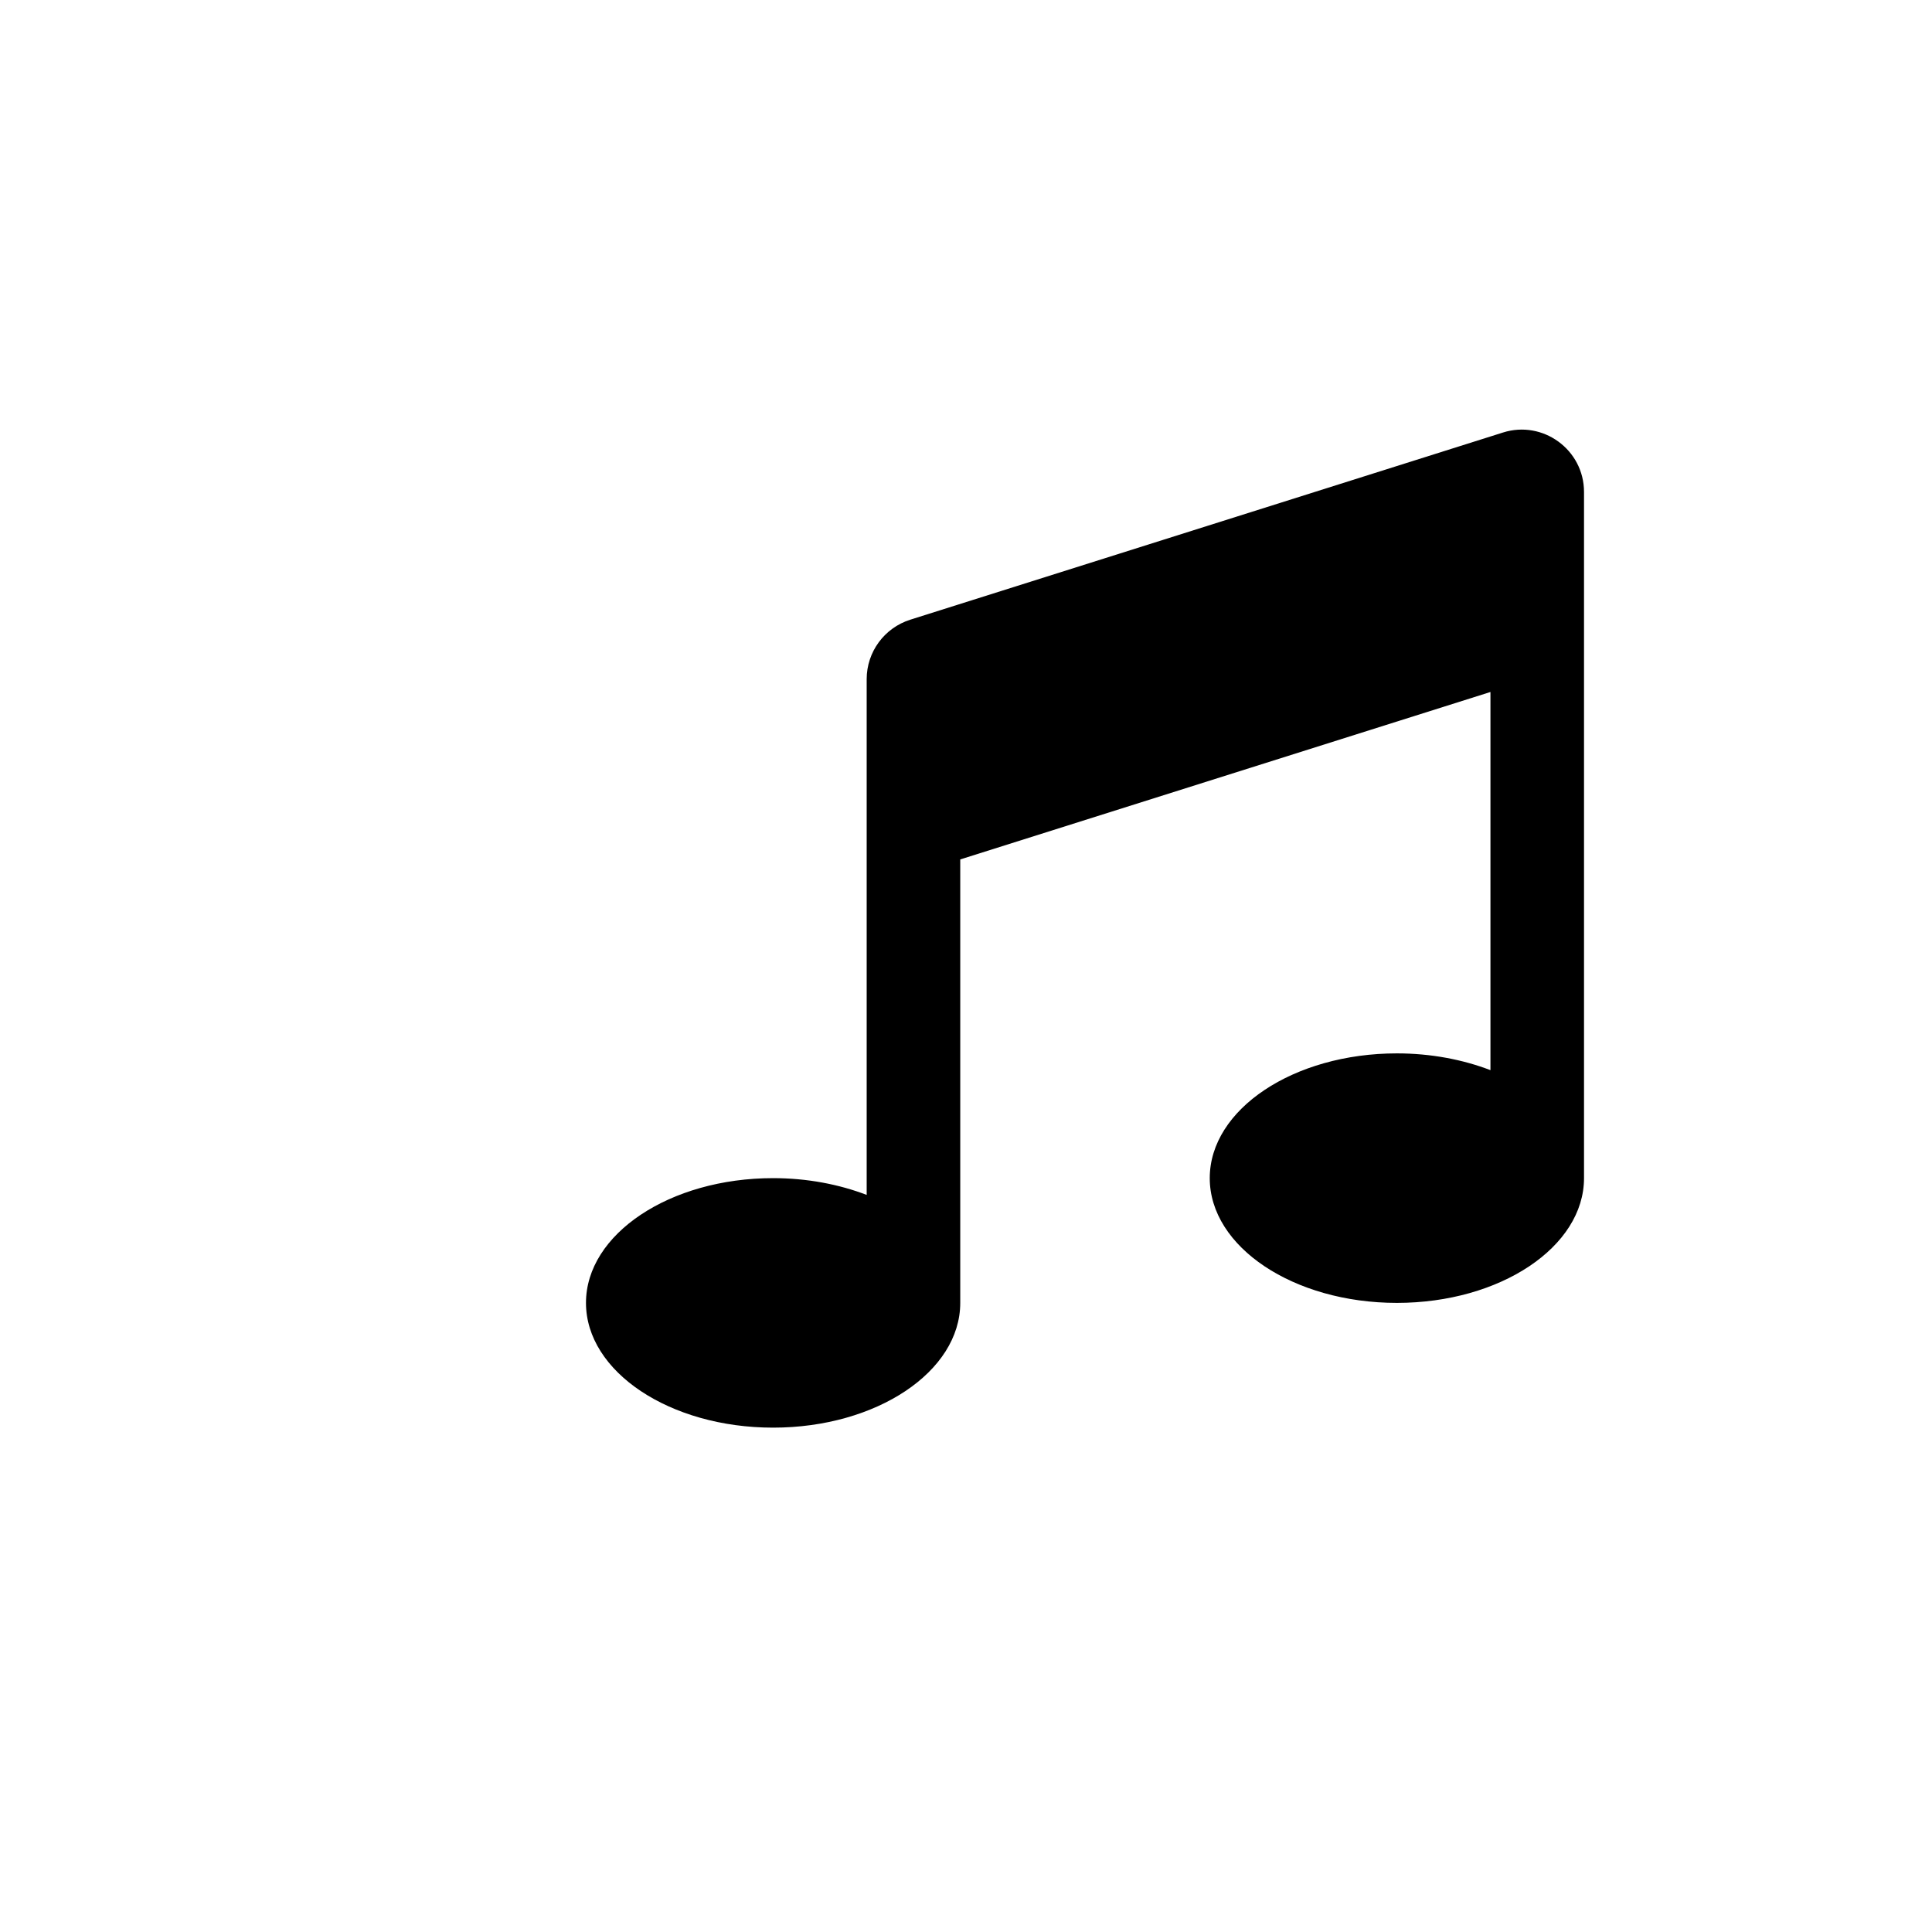
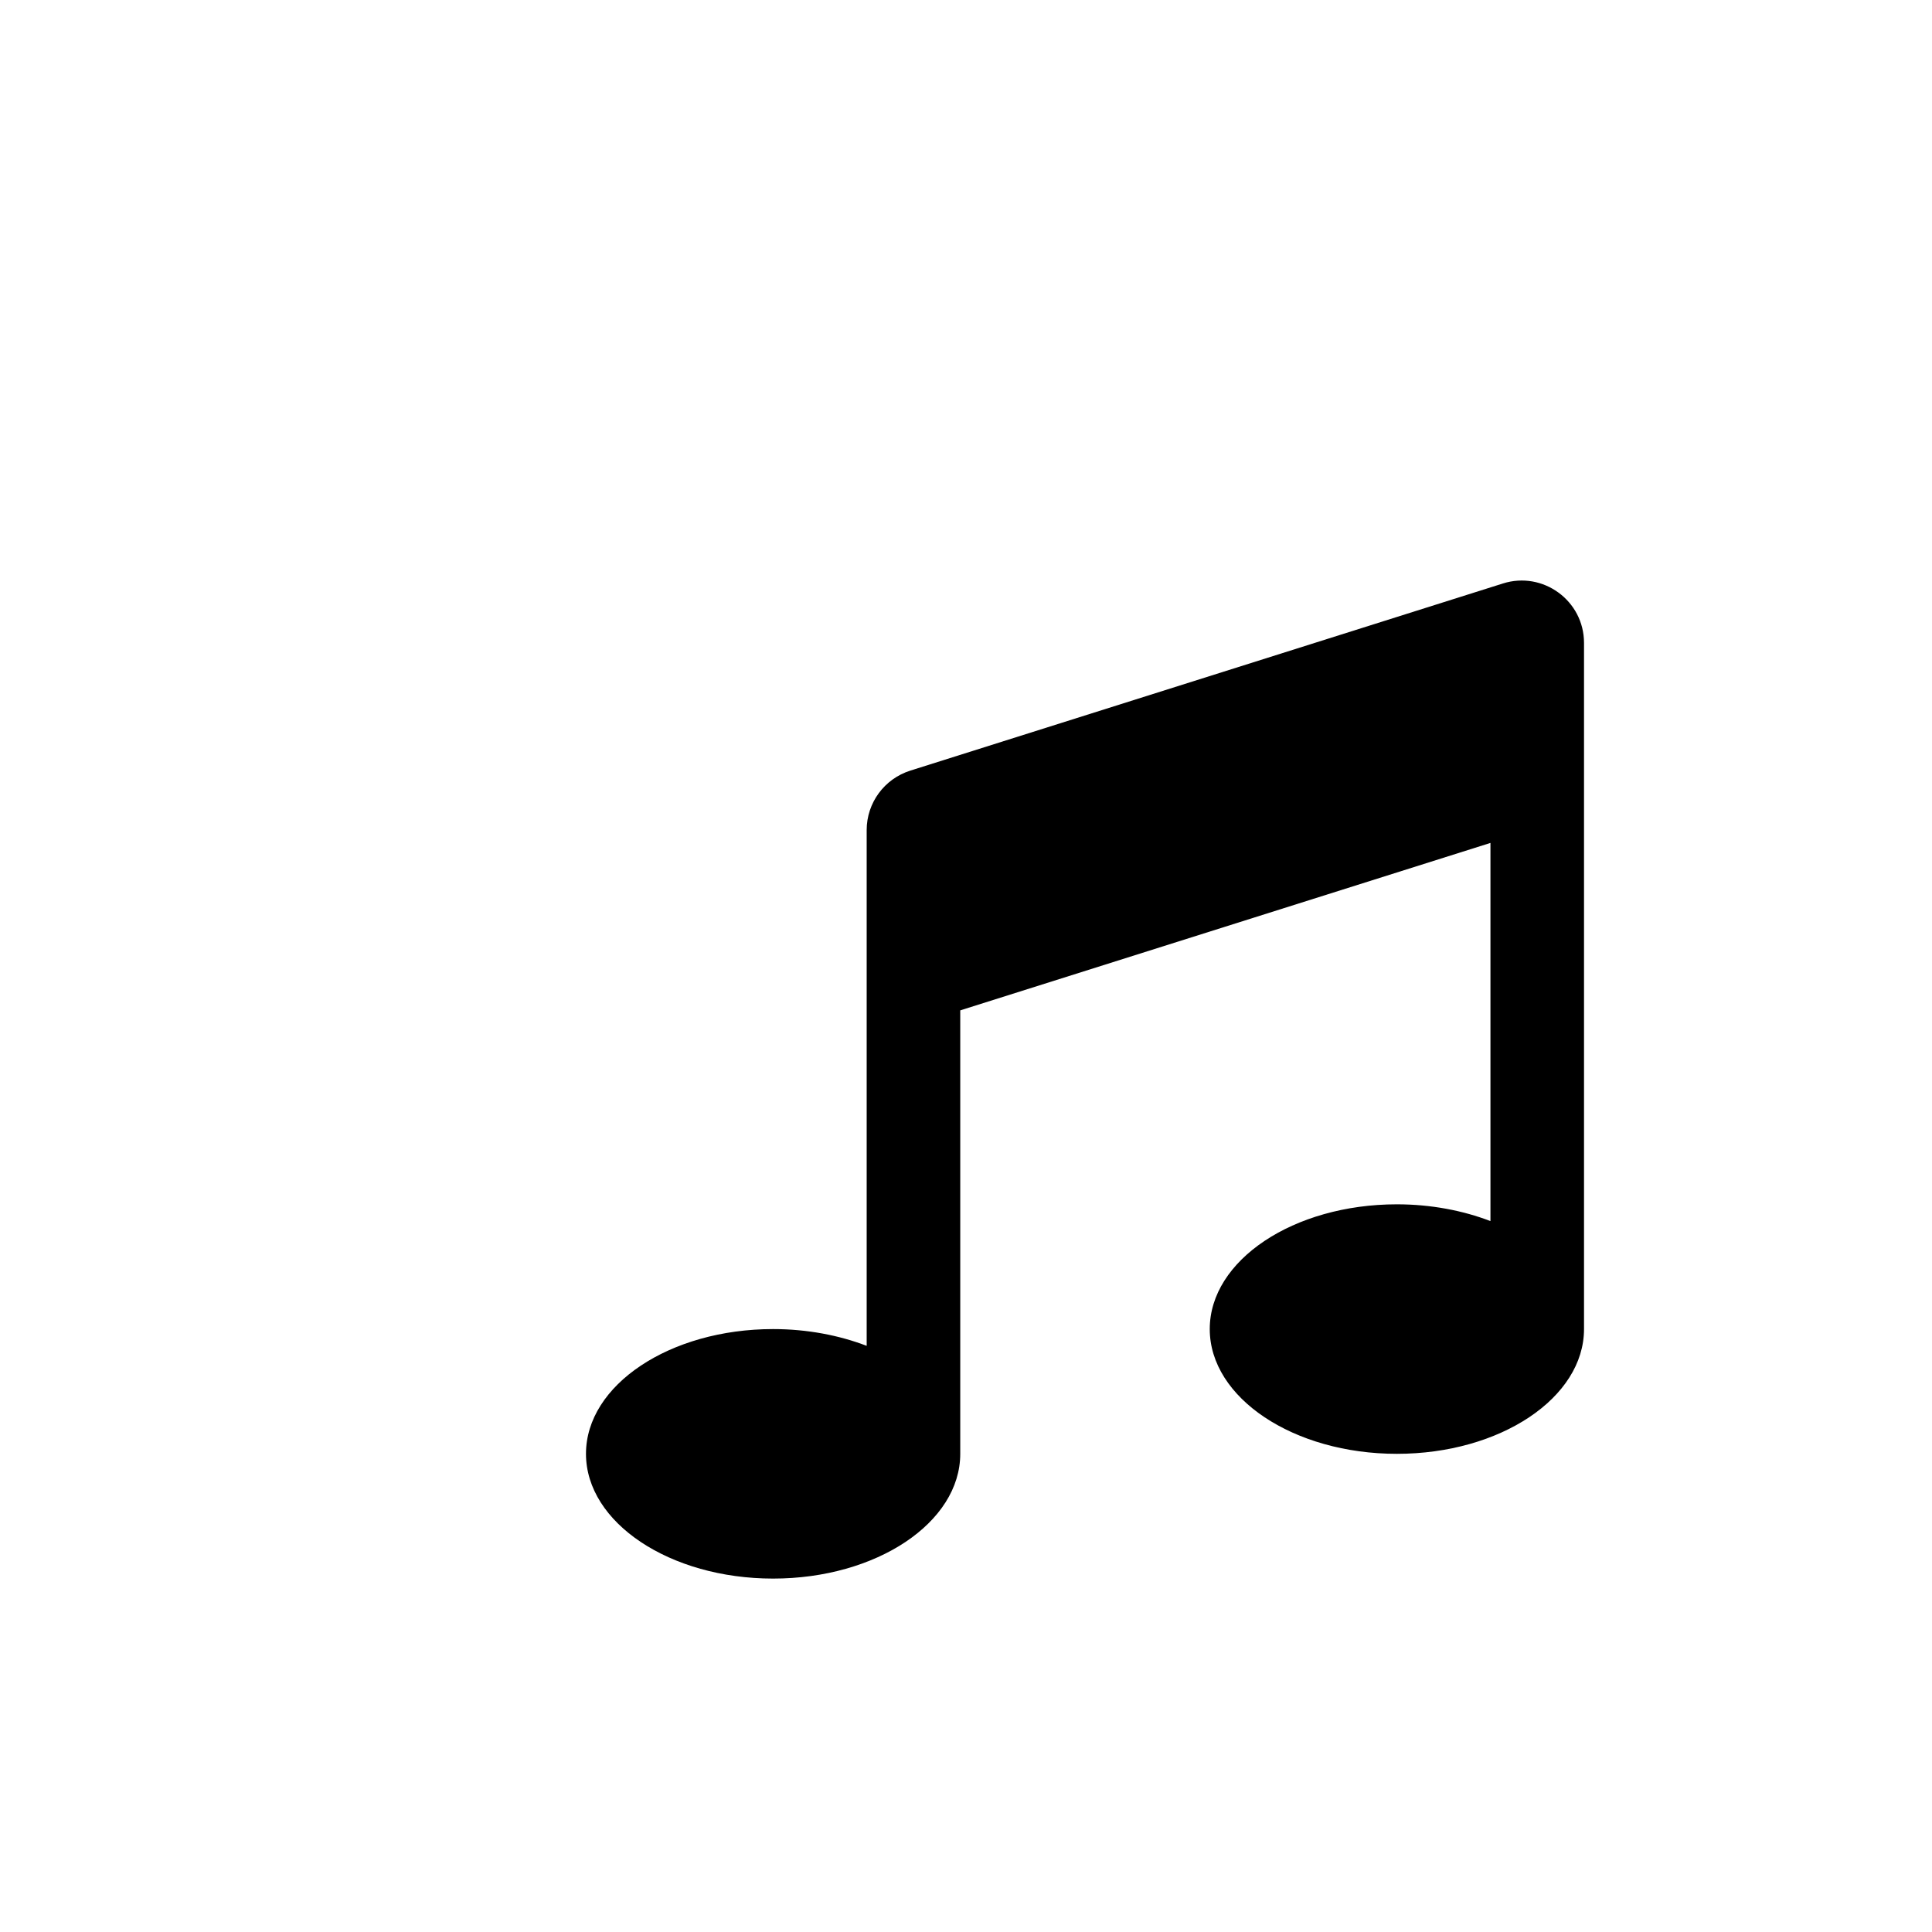
<svg xmlns="http://www.w3.org/2000/svg" viewBox="0 0 512 512" version="1.1" id="svg4">
  <defs id="defs8" />
-   <path d="m 398.29,114.627 -157.04,49.592 c -6.87,2.17 -11.571,8.524 -11.571,15.756 v 136.687 c -7.284,-2.79 -15.756,-4.443 -24.796,-4.443 -27.379,0 -49.592,14.826 -49.592,33.061 0,18.235 22.213,33.061 49.592,33.061 27.379,0 49.592,-14.826 49.592,-33.061 V 227.758 l 140.51,-44.374 v 100.216 c -7.284,-2.79 -15.756,-4.443 -24.796,-4.443 -27.379,0 -49.592,14.826 -49.592,33.061 0,18.235 22.213,33.061 49.592,33.061 27.379,0 49.592,-14.826 49.592,-33.061 v -181.836 c 0,-11.21 -10.9,-19.113 -21.49,-15.756 z" id="path2" style="stroke-width:0.517" />
+   <path d="m 398.29,154.627 -157.04,49.592 c -6.87,2.17 -11.571,8.524 -11.571,15.756 v 136.687 c -7.284,-2.79 -15.756,-4.443 -24.796,-4.443 -27.379,0 -49.592,14.826 -49.592,33.061 0,18.235 22.213,33.061 49.592,33.061 27.379,0 49.592,-14.826 49.592,-33.061 V 267.758 l 140.51,-44.374 v 100.216 c -7.284,-2.79 -15.756,-4.443 -24.796,-4.443 -27.379,0 -49.592,14.826 -49.592,33.061 0,18.235 22.213,33.061 49.592,33.061 27.379,0 49.592,-14.826 49.592,-33.061 v -181.836 c 0,-11.21 -10.9,-19.113 -21.49,-15.756 z" id="path2" style="stroke-width:0.517" />
</svg>
